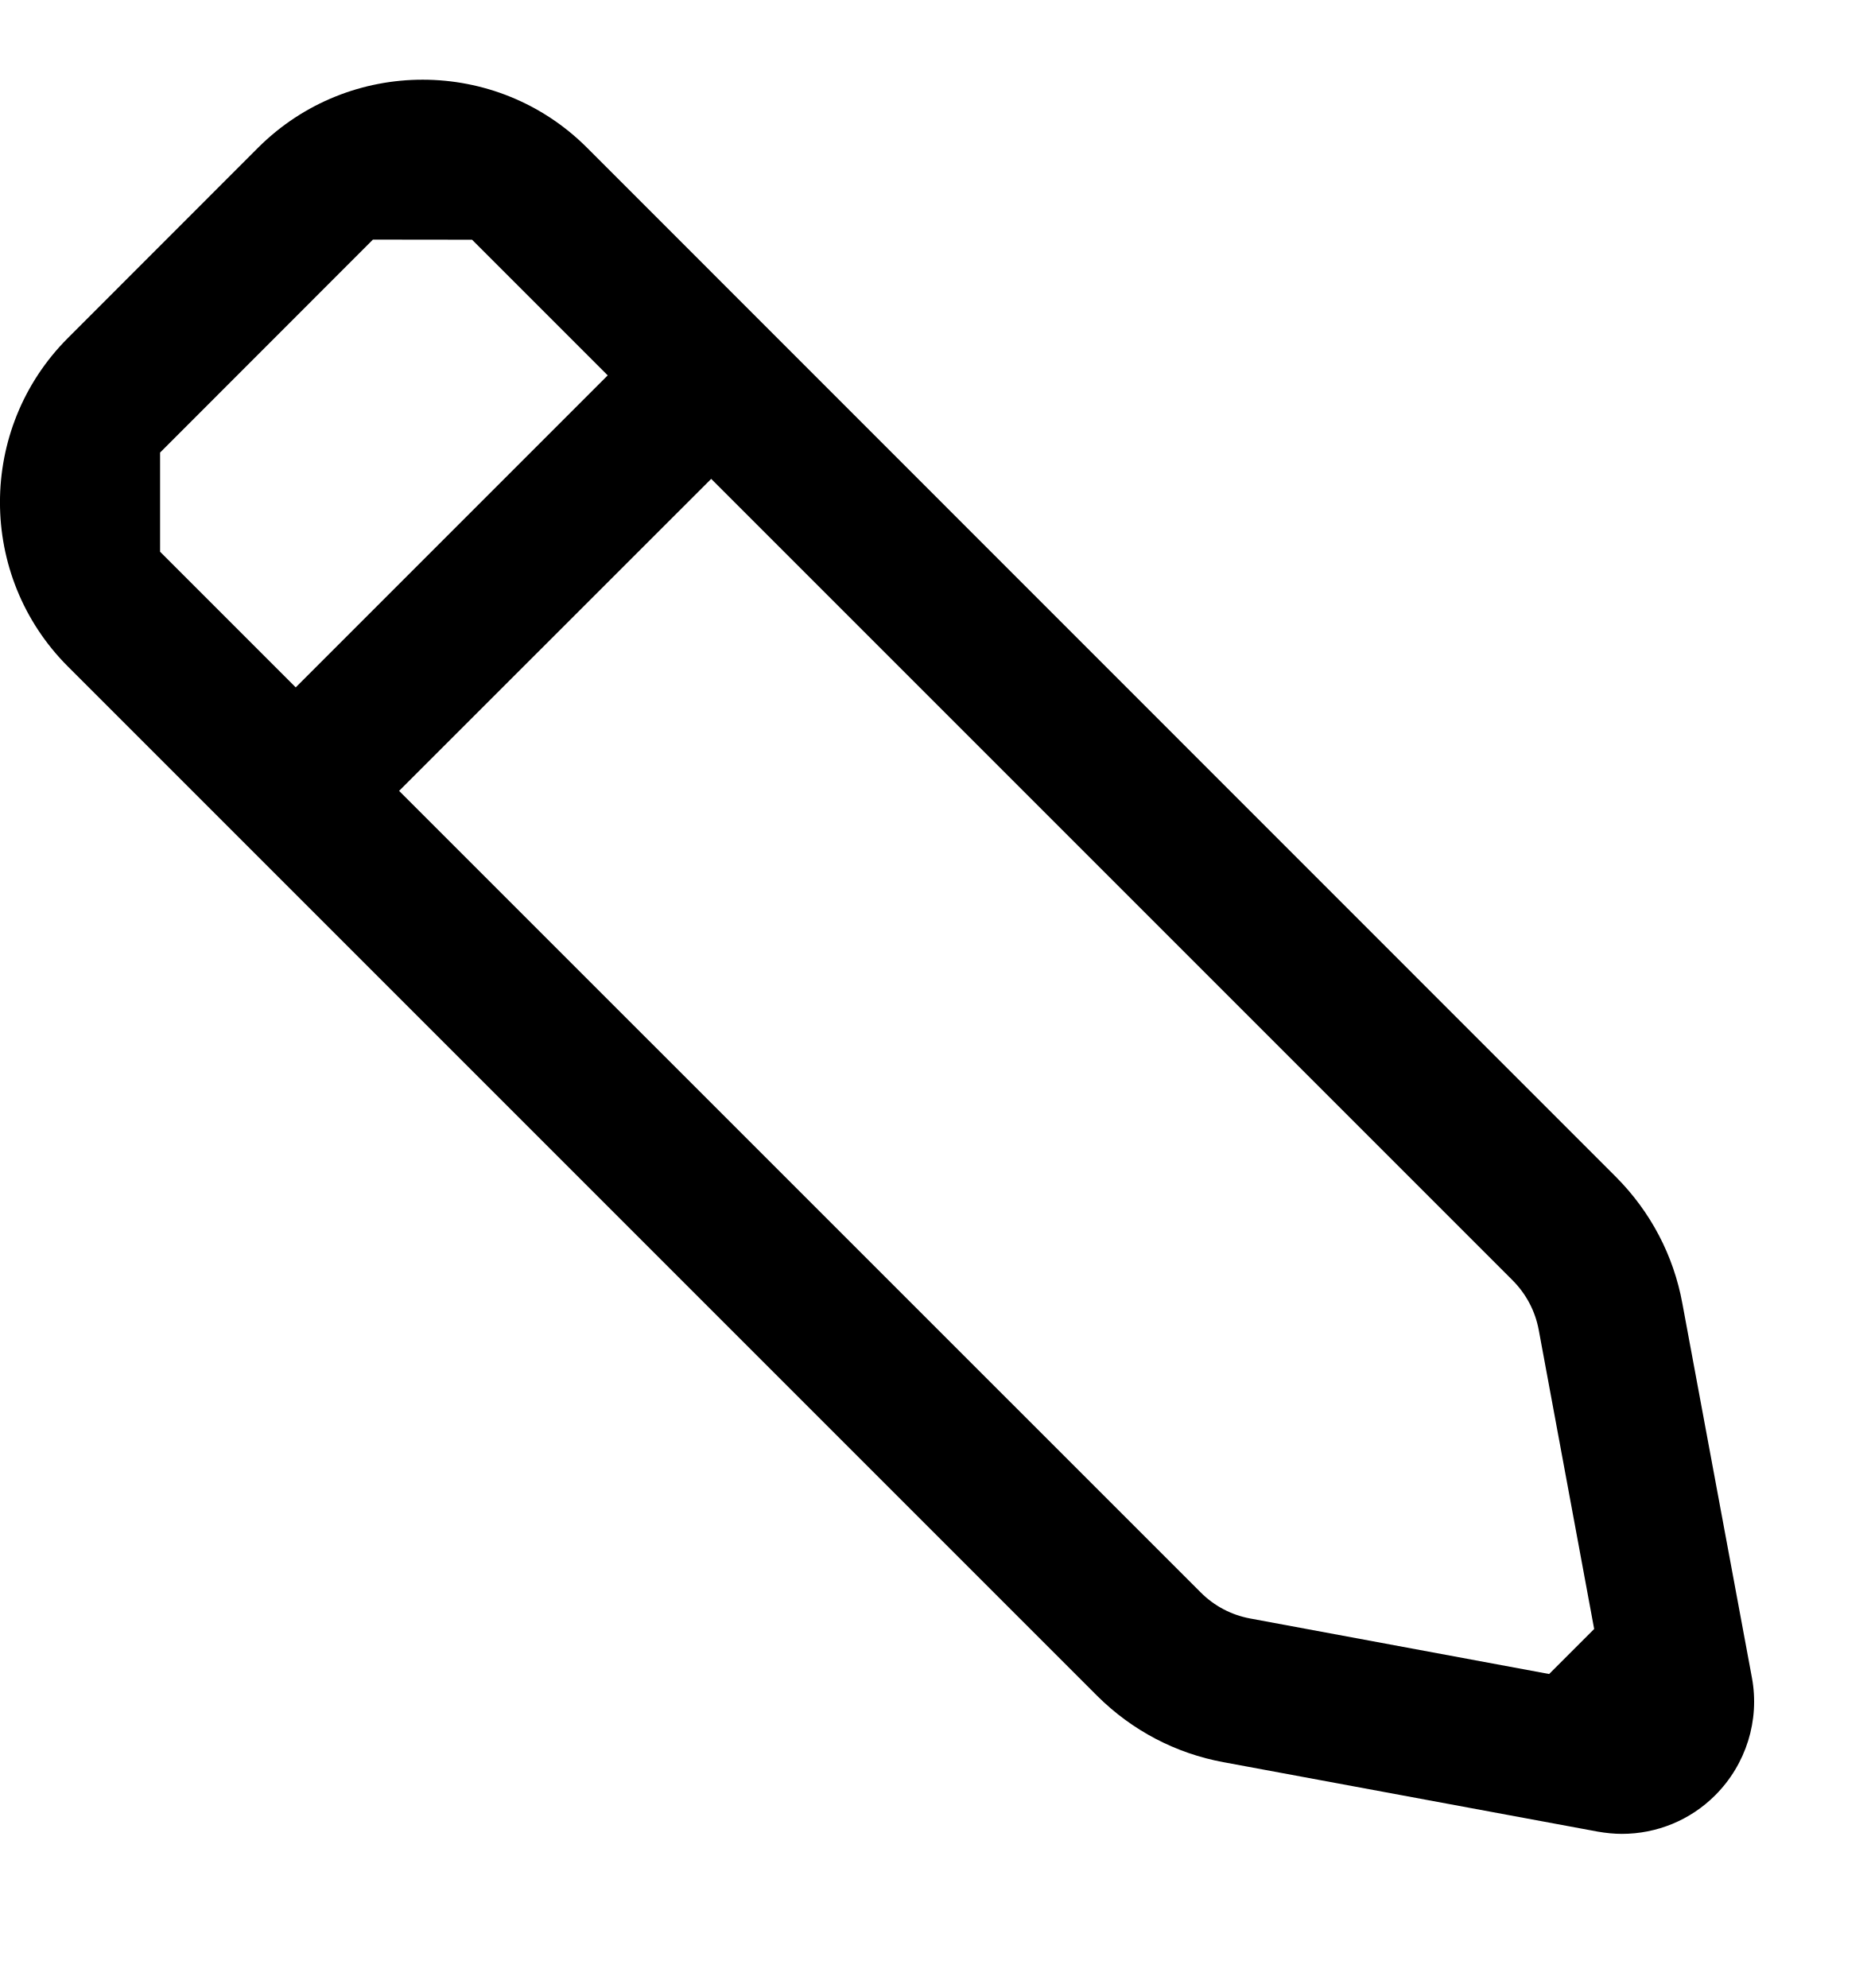
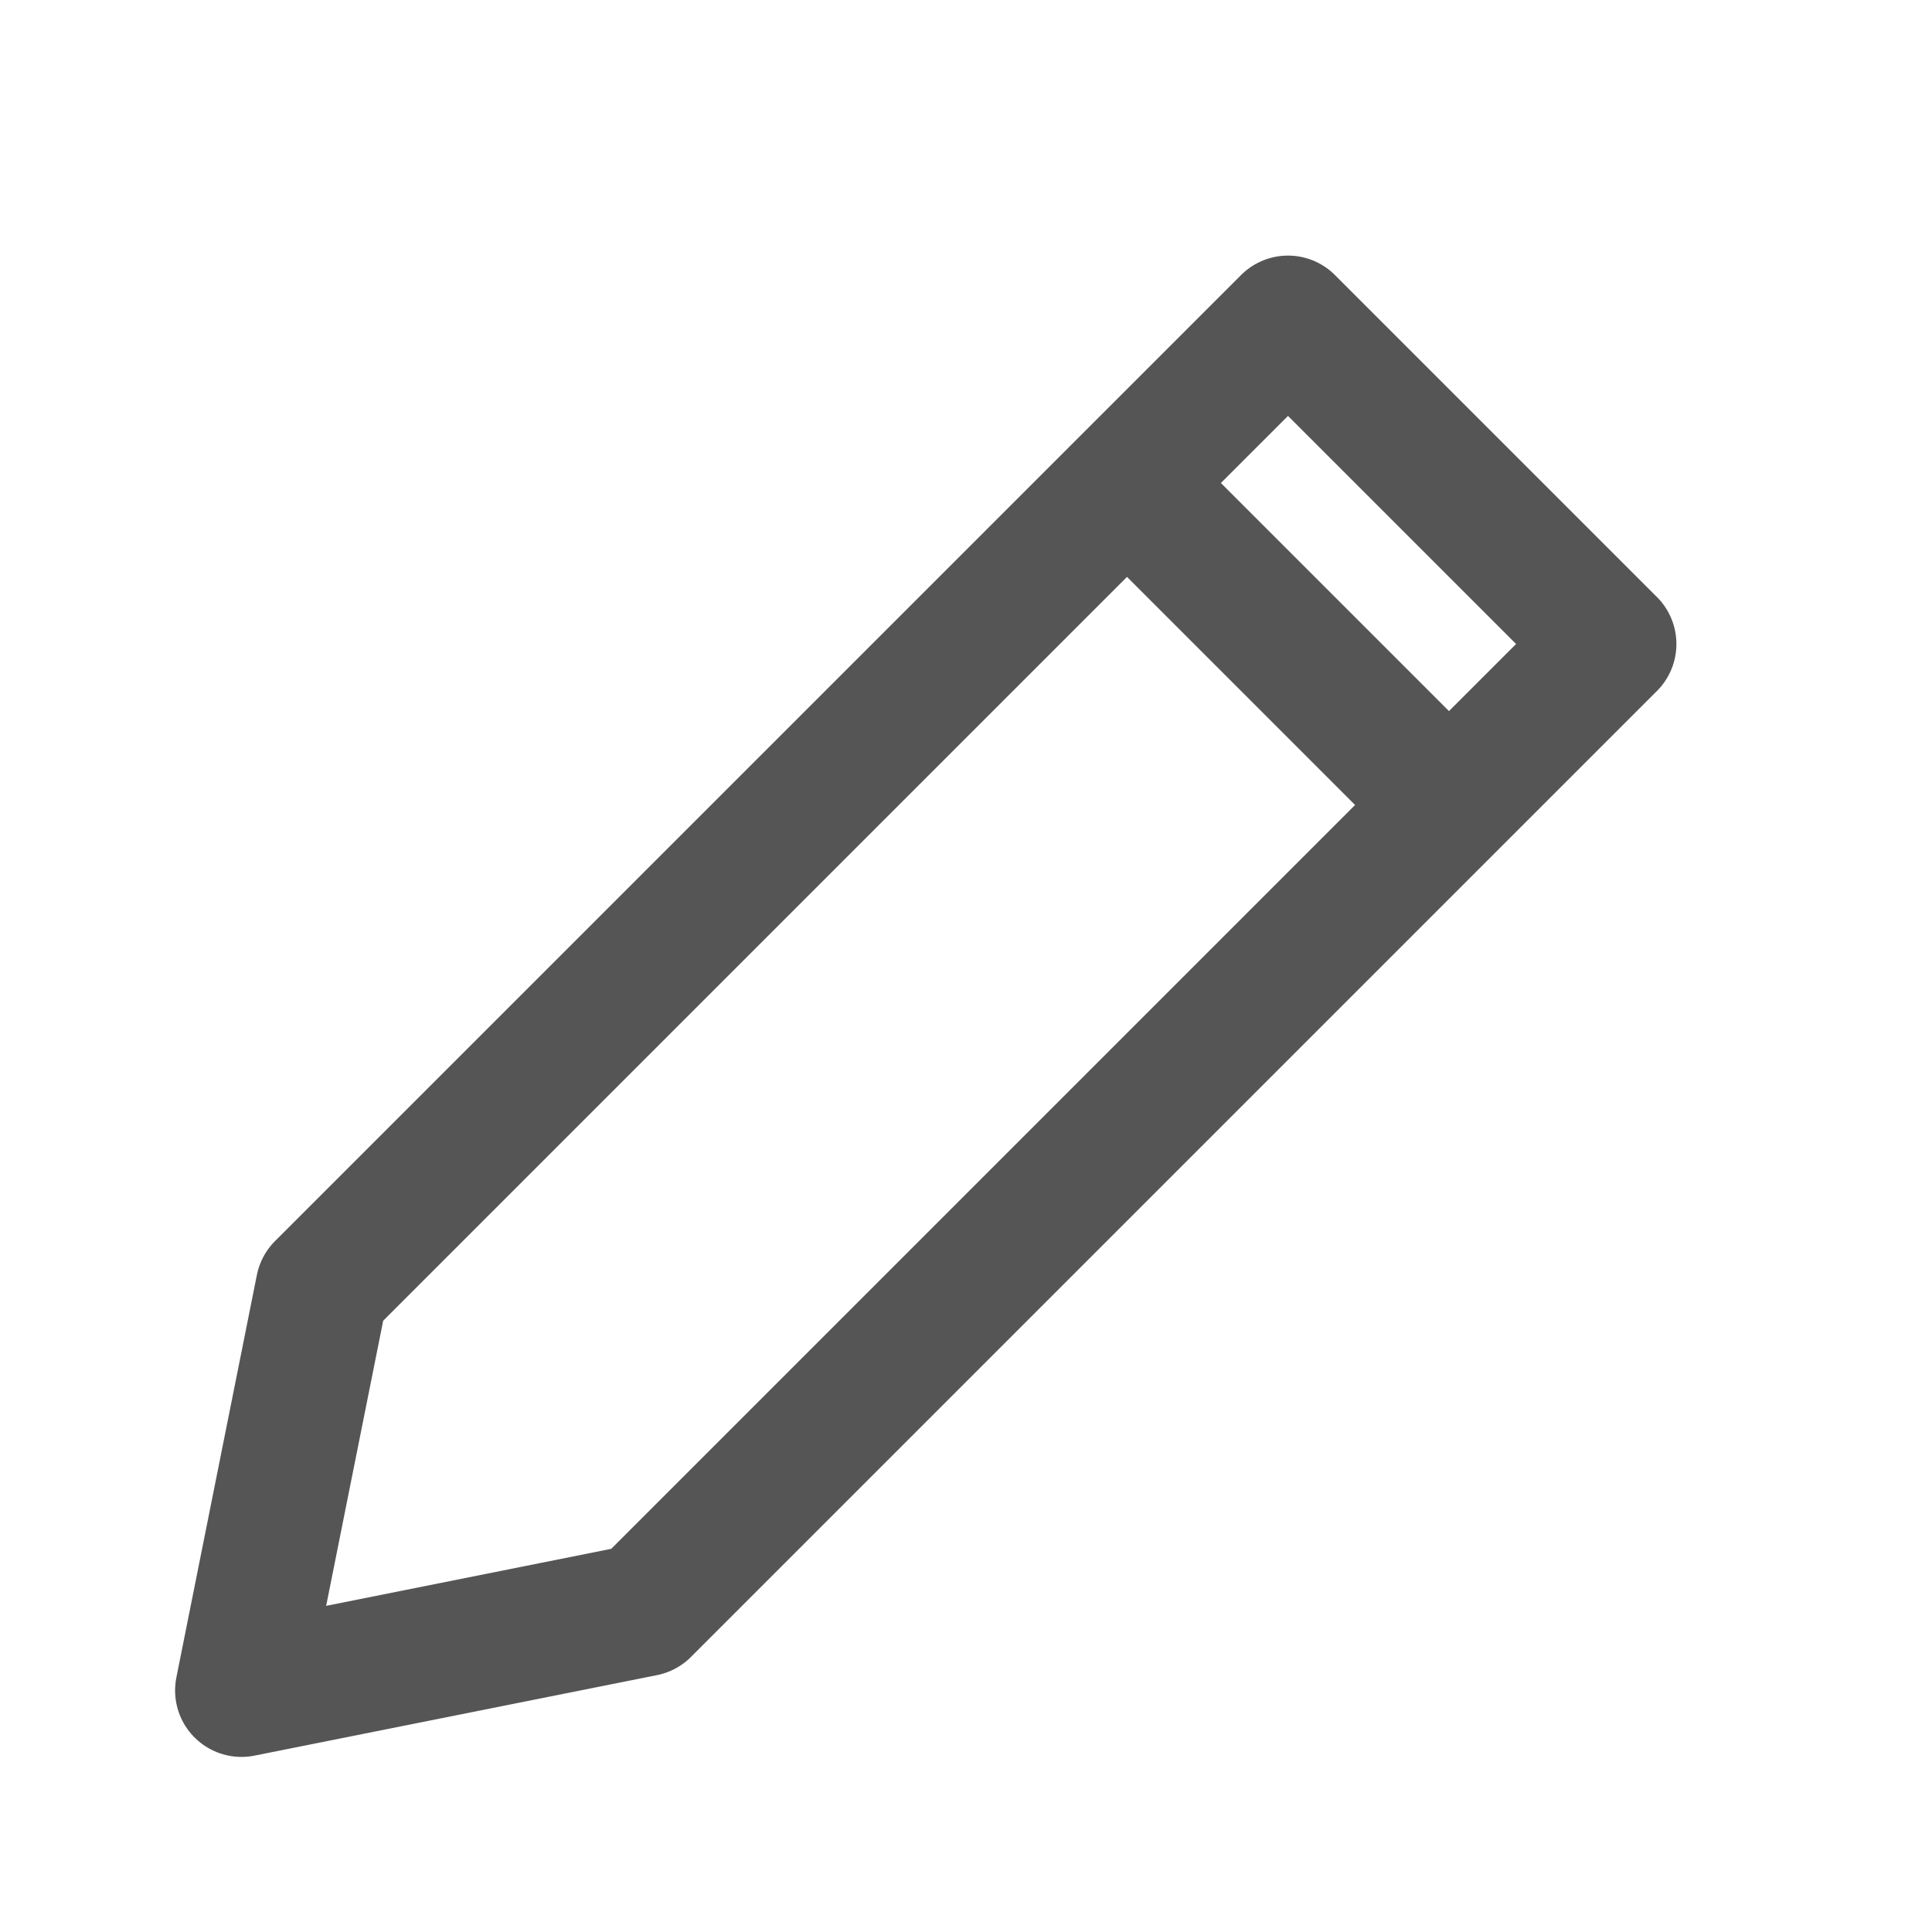
- <svg xmlns="http://www.w3.org/2000/svg" width="16" height="17" viewBox="0 0 16 17" fill="none">
-   <path d="M14.982 14.346L14.387 11.145C14.312 10.736 14.116 10.362 13.819 10.064L5.019 1.262C4.245 0.489 2.986 0.487 2.208 1.262L0.581 2.89C-0.194 3.665 -0.194 4.925 0.581 5.7L9.384 14.503C9.681 14.798 10.055 14.994 10.463 15.069L13.665 15.663C13.735 15.675 13.803 15.682 13.87 15.682C14.168 15.682 14.456 15.565 14.669 15.351C14.932 15.087 15.05 14.712 14.982 14.346ZM2.529 5.878L1.369 4.718L1.369 3.87L3.189 2.049L4.037 2.05L5.197 3.21L2.529 5.878ZM10.69 13.84C10.53 13.81 10.383 13.733 10.267 13.616L3.413 6.763L6.082 4.095L12.934 10.947C13.052 11.065 13.129 11.212 13.159 11.373L13.633 13.93L13.248 14.315L10.69 13.84Z" fill="black" />
+ <svg xmlns="http://www.w3.org/2000/svg" width="24" height="24" viewBox="0 0 24 24">
+   <path d="M4,16L16,4L20,8L8,20L3,21ZM14,6L18,10" fill="none" stroke="#555555" stroke-width="1.65" stroke-linecap="round" stroke-linejoin="round" />
</svg>
